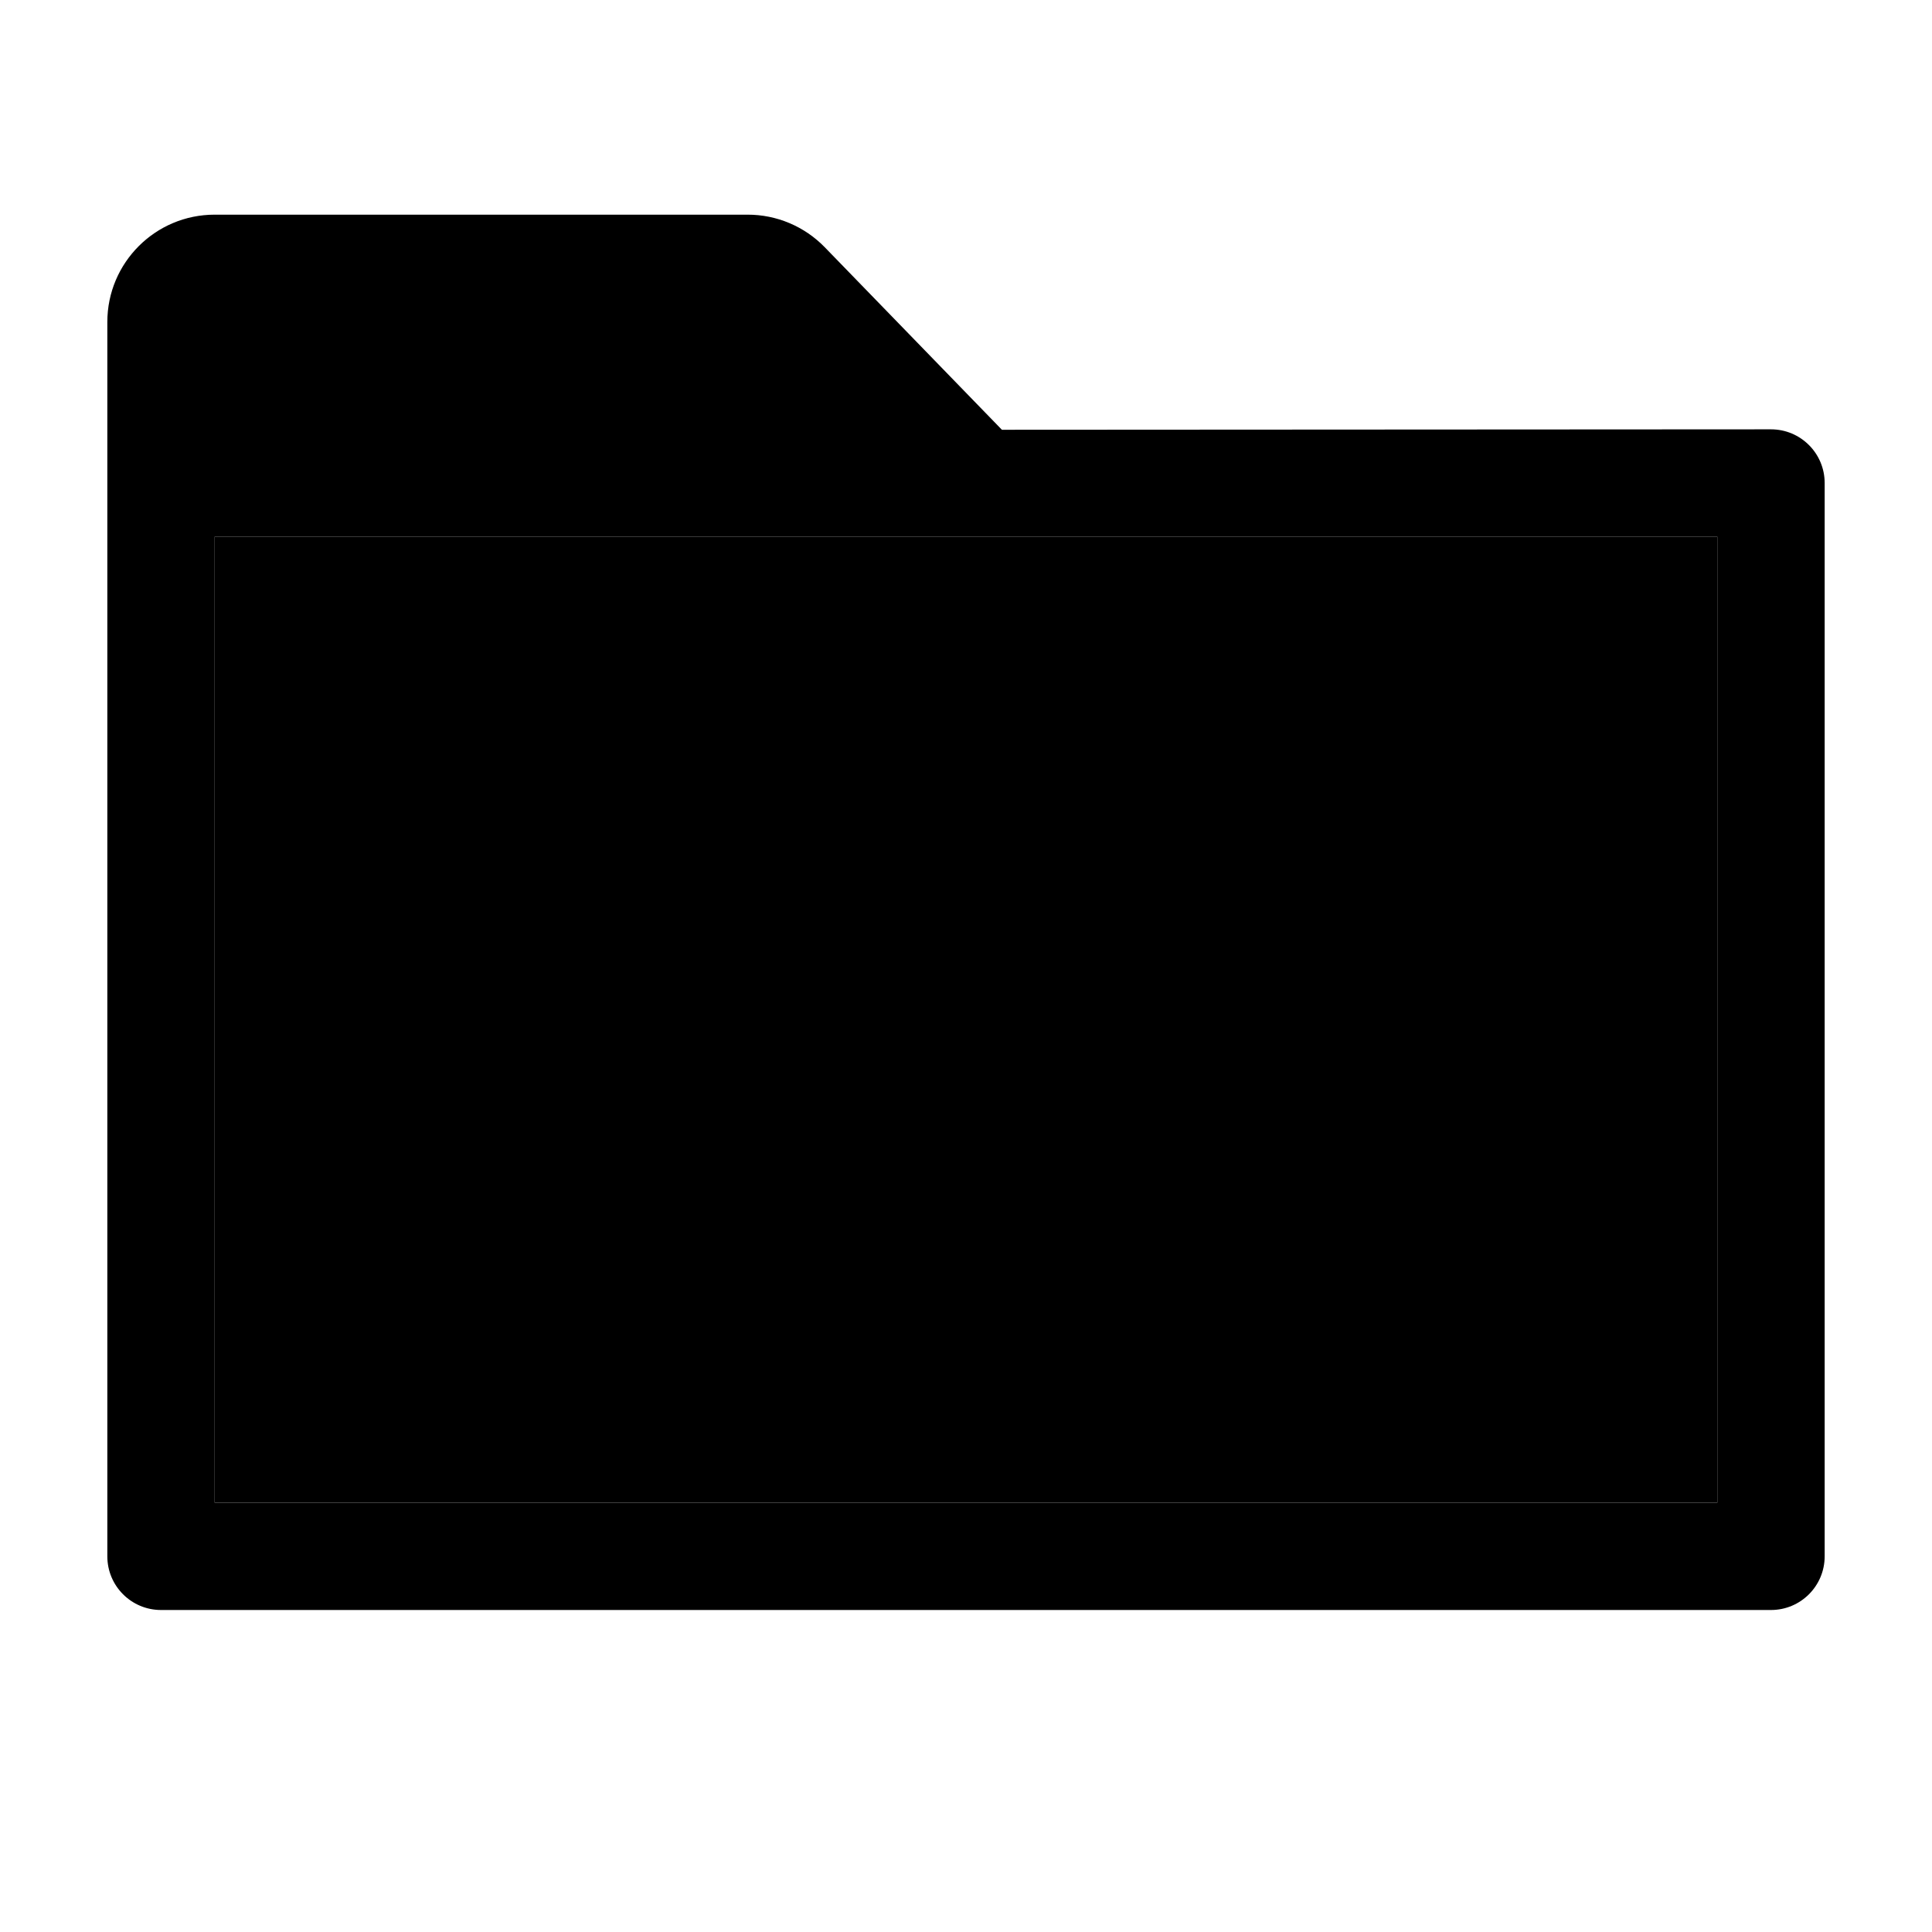
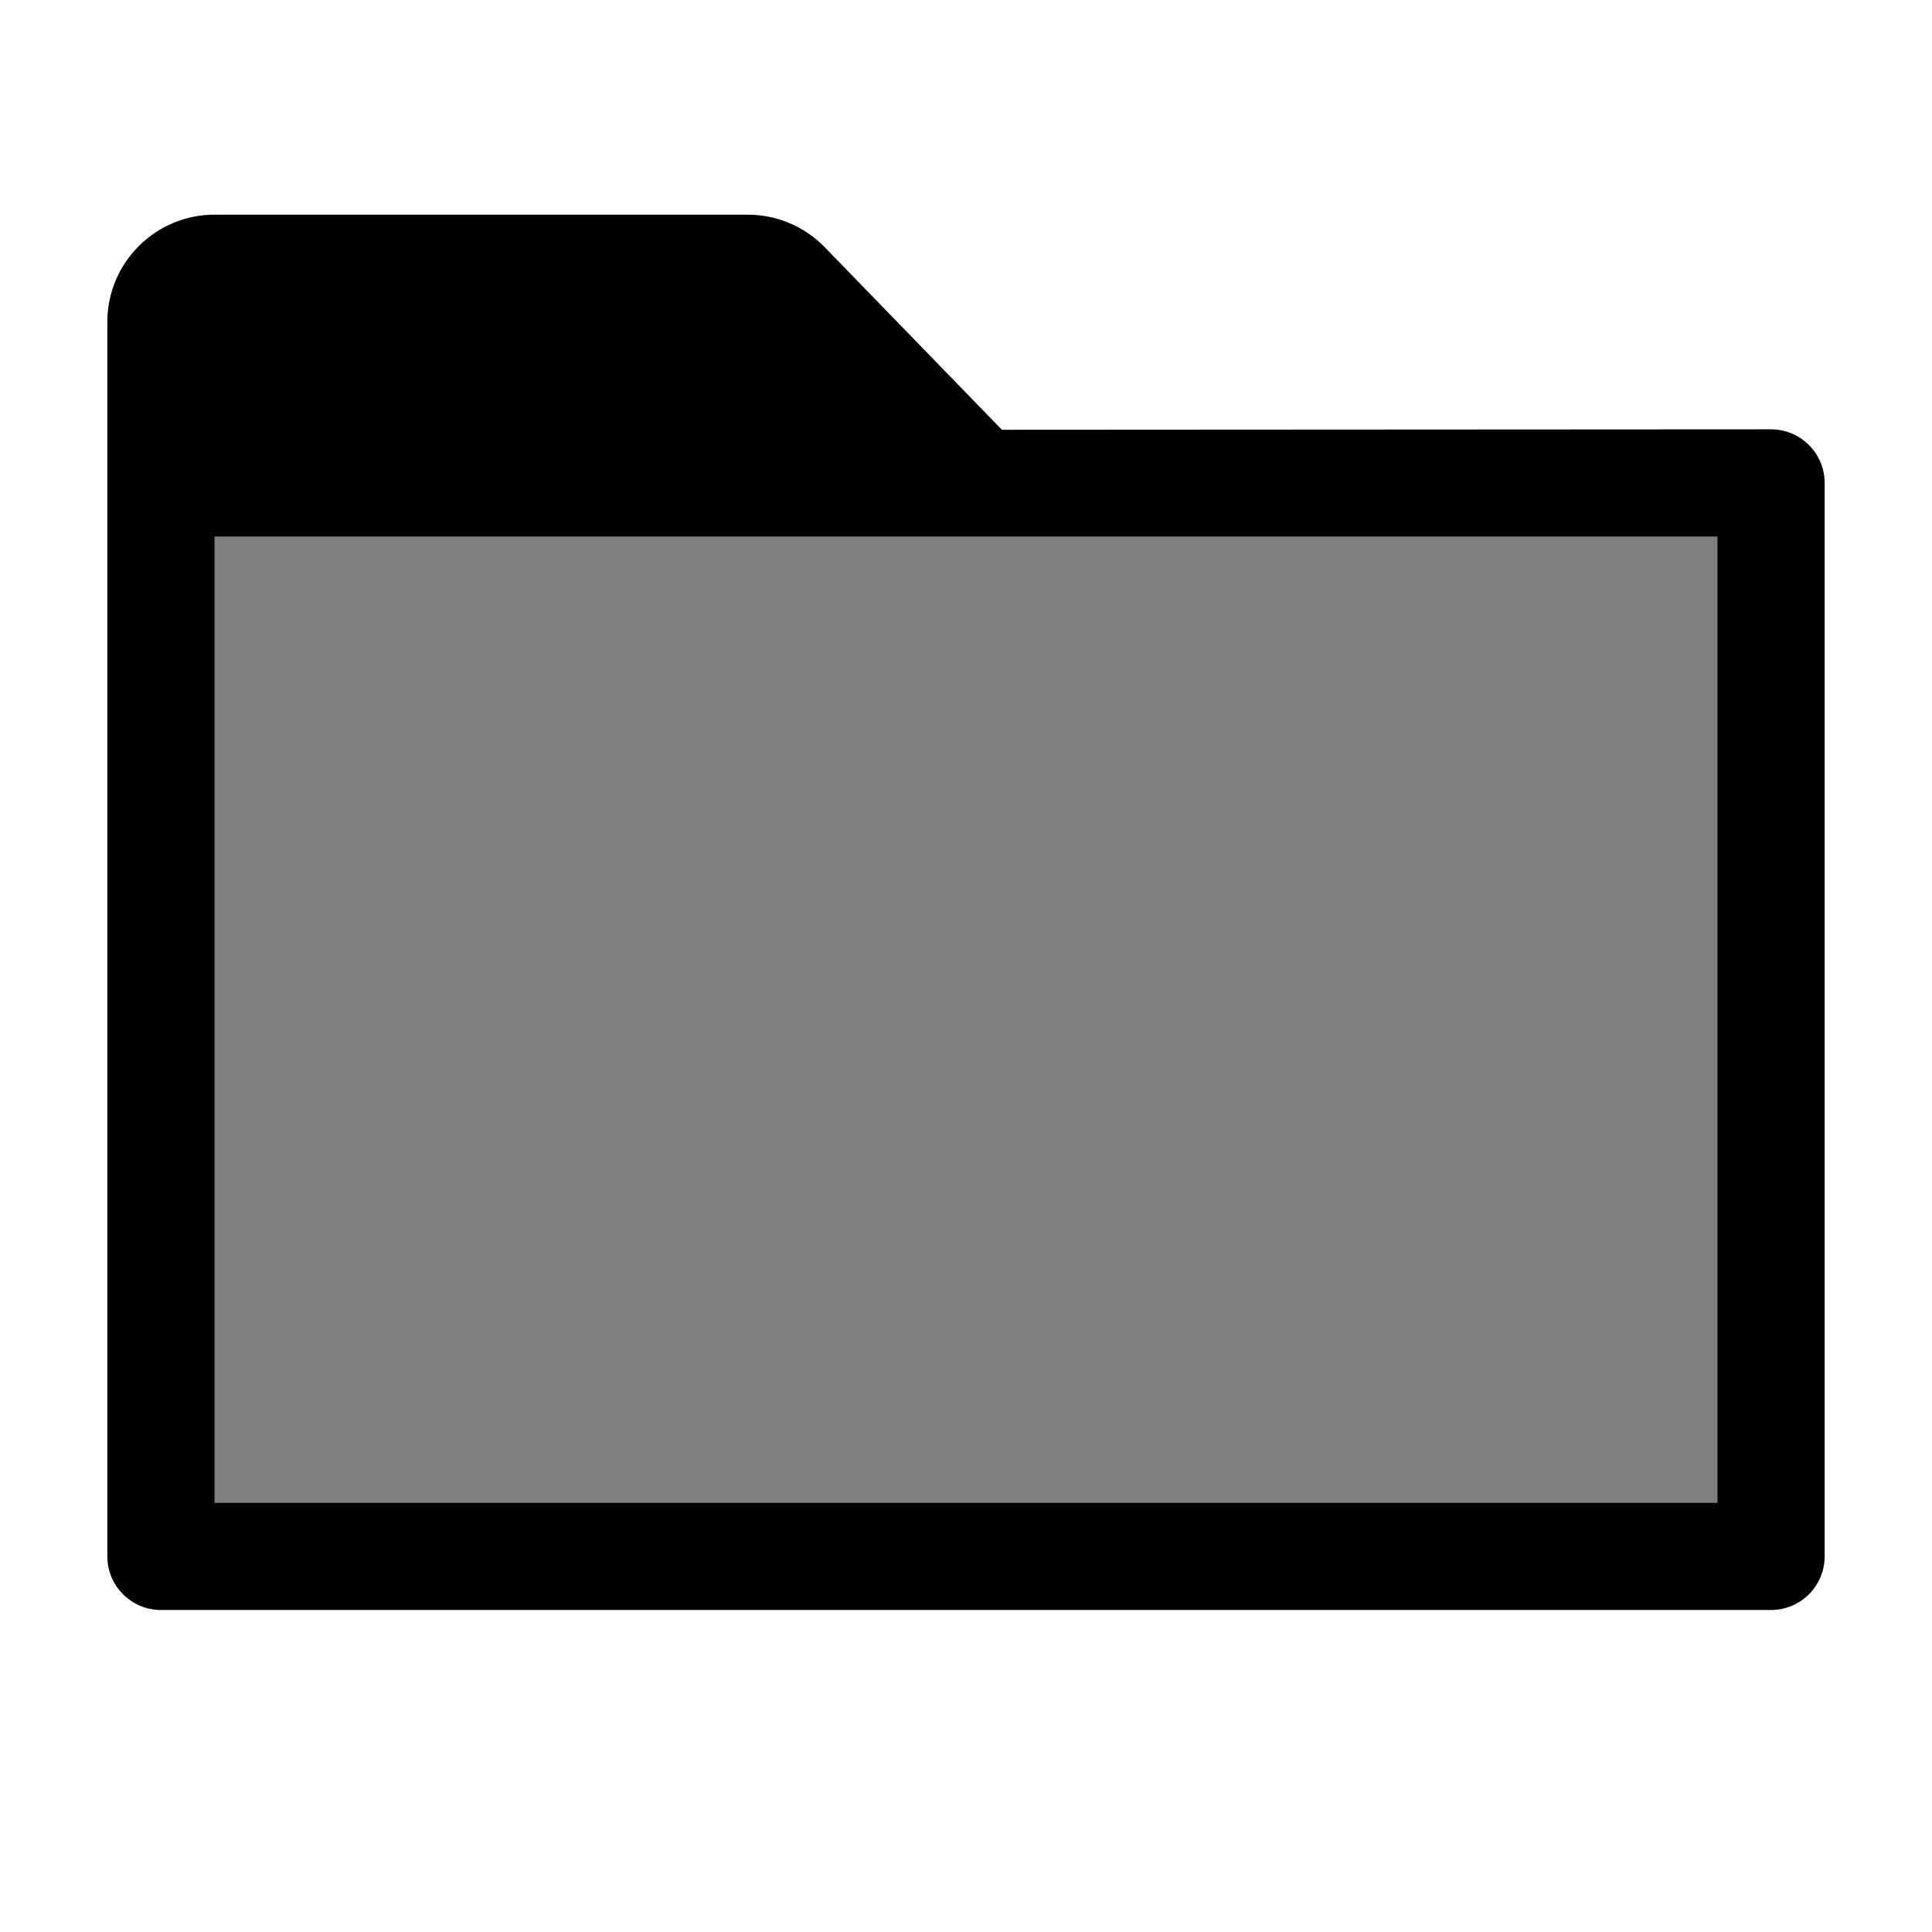
<svg xmlns="http://www.w3.org/2000/svg" height="36" viewBox="0 0 36 36" width="36">
  <path d="m33 8-14.331.008-3.3-3.4A2 2 0 0 0 13.929 4H4a2 2 0 0 0-2 2v23a1 1 0 0 0 1 1h30a1 1 0 0 0 1-1V9a1 1 0 0 0-1-1Zm-1 20H4V10h28Z" />
-   <path d="M4 10h28v18H4z" />
+   <path opacity=".5" d="M4 10h28v18H4z" />
</svg>
